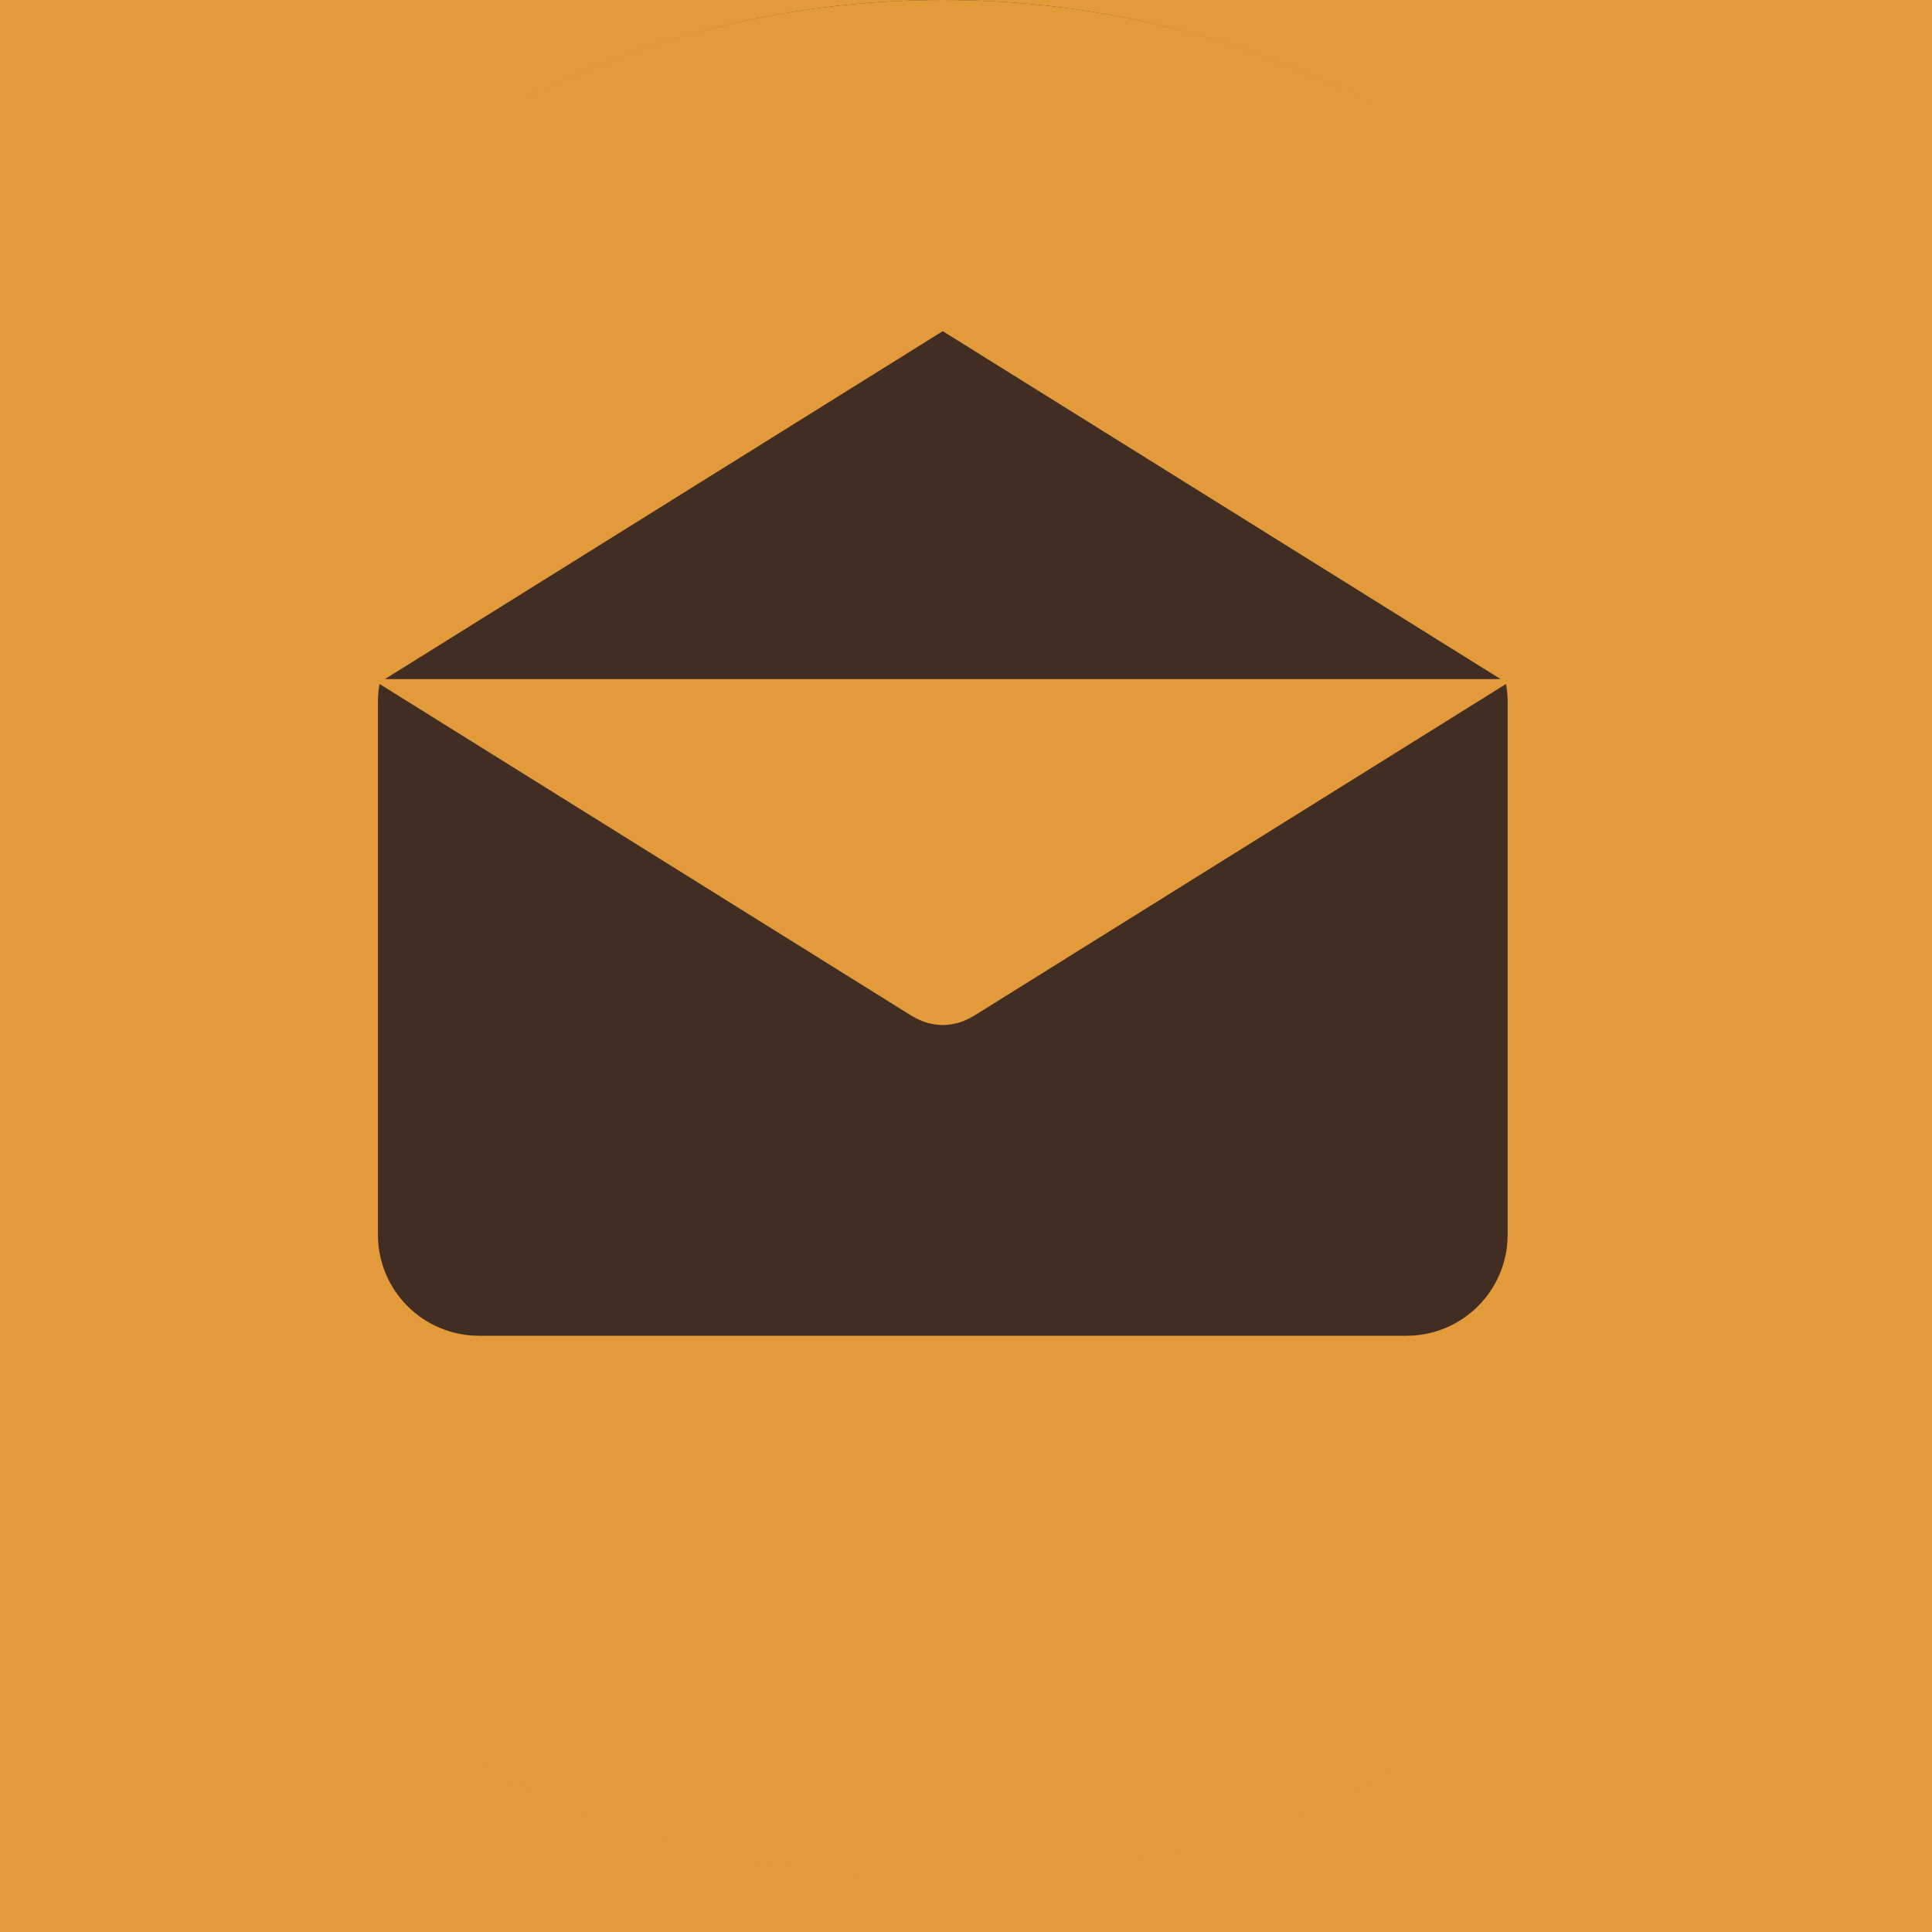
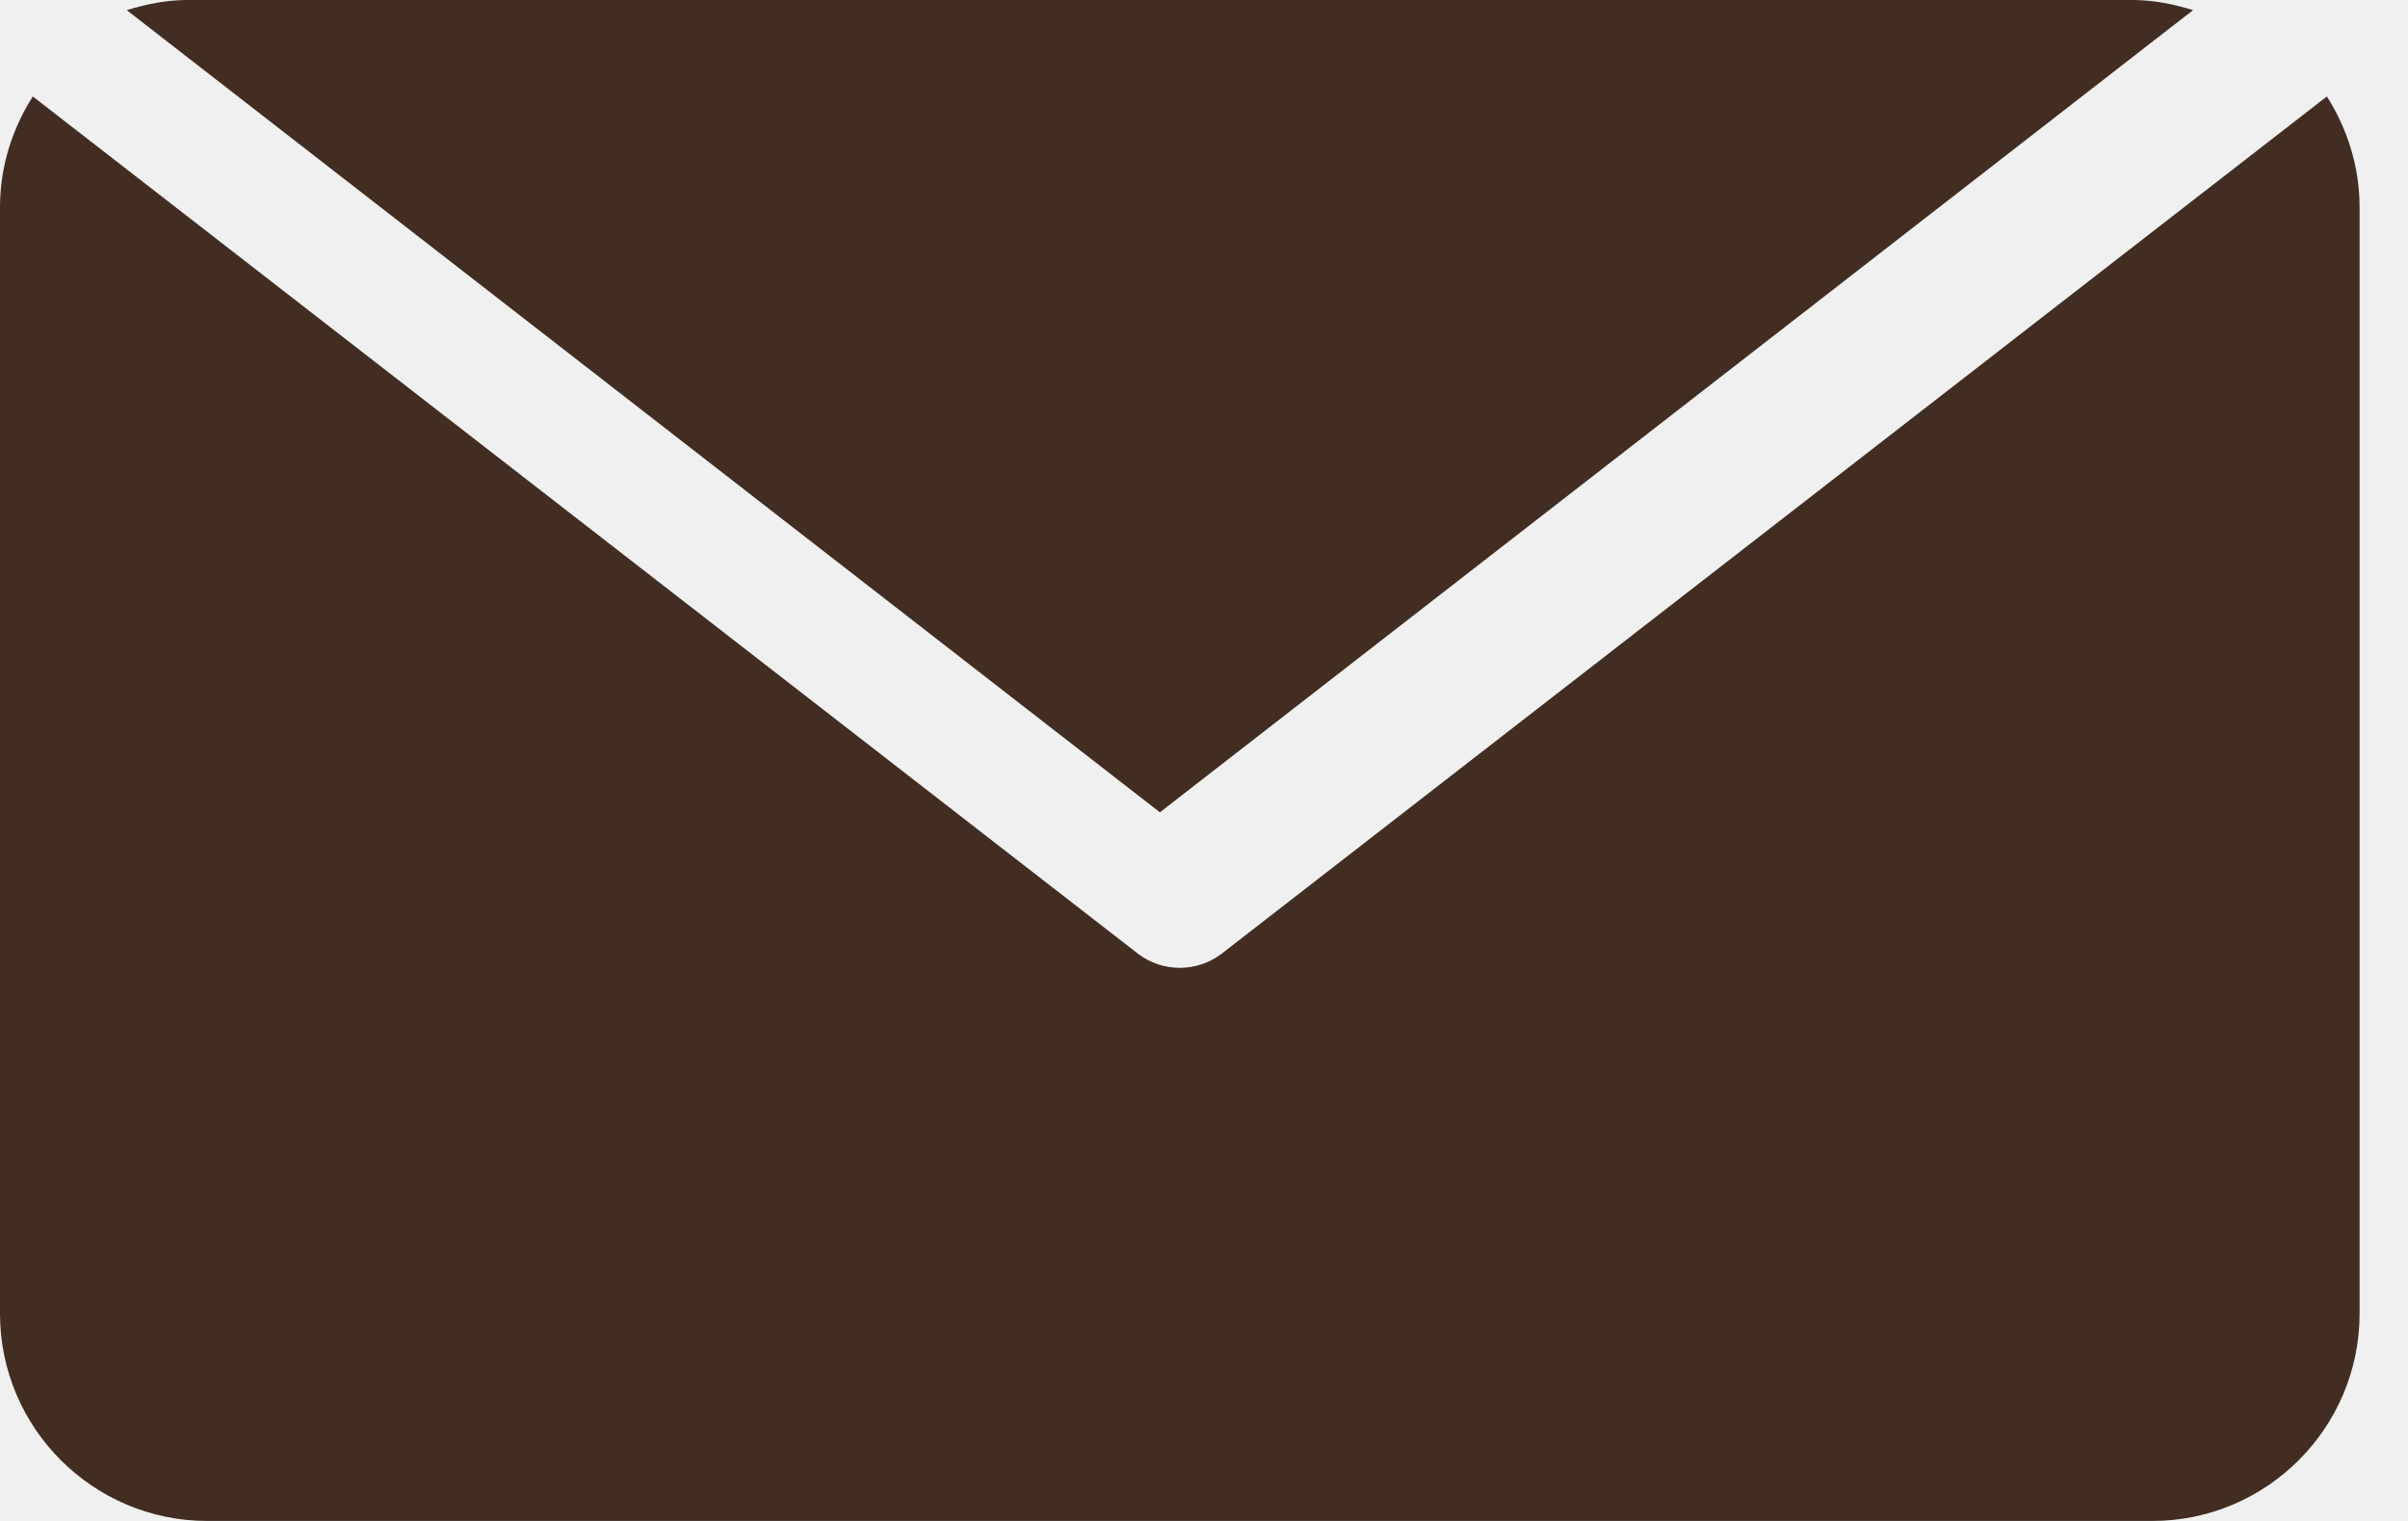
- <svg xmlns="http://www.w3.org/2000/svg" width="32" height="32" viewBox="0 0 32 32" fill="none">
-   <rect width="32" height="32" fill="#E5E5E5" />
-   <g clip-path="url(#clip0)">
-     <rect width="320" height="5978" transform="translate(-16 -4039)" fill="white" />
-     <rect x="-16" y="-293" width="320" height="493" fill="#E39A3B" />
-     <circle cx="15.615" cy="15.5" r="15.5" fill="#412D22" />
-     <mask id="mask0" mask-type="alpha" maskUnits="userSpaceOnUse" x="0" y="0" width="32" height="32">
-       <path d="M15.615 0C6.991 0 0 6.992 0 15.617C0 24.242 6.991 31.234 15.615 31.234C24.238 31.234 31.23 24.242 31.23 15.617C31.23 6.992 24.238 0 15.615 0ZM15.615 5.485L24.855 11.248H6.375L15.615 5.485ZM24.971 20.451C24.971 21.375 24.221 22.124 23.297 22.124H7.934C7.009 22.124 6.26 21.375 6.26 20.451V11.615C6.26 11.517 6.27 11.422 6.287 11.329L15.115 16.835C15.126 16.841 15.138 16.846 15.149 16.852C15.161 16.859 15.172 16.865 15.184 16.871C15.247 16.903 15.311 16.929 15.377 16.946C15.383 16.948 15.39 16.949 15.397 16.95C15.469 16.967 15.542 16.978 15.615 16.978C15.615 16.978 15.616 16.978 15.616 16.978C15.689 16.978 15.762 16.967 15.834 16.95C15.841 16.948 15.848 16.948 15.854 16.946C15.92 16.929 15.984 16.903 16.047 16.871C16.059 16.865 16.07 16.859 16.082 16.852C16.093 16.846 16.105 16.841 16.116 16.835L24.944 11.329C24.961 11.422 24.971 11.517 24.971 11.615V20.451Z" fill="#412D22" />
-     </mask>
-     <g mask="url(#mask0)">
-       <circle cx="15.615" cy="14.617" r="16.5" fill="#E39A3B" />
-     </g>
-   </g>
-   <defs>
-     <clipPath id="clip0">
-       <rect width="320" height="5978" fill="white" transform="translate(-16 -4039)" />
-     </clipPath>
-   </defs>
+ <svg xmlns="http://www.w3.org/2000/svg" width="19" height="12" viewBox="0 0 19 12" fill="none">
+   <path d="M16.825 0H1.479C1.311 0 1.153 0.033 1 0.08L9.152 6.409L17.304 0.08C17.152 0.033 16.993 0 16.825 0Z" fill="#412D22" />
+   <path d="M18.36 0.761L9.636 7.527C9.539 7.6 9.424 7.636 9.309 7.636C9.194 7.636 9.079 7.6 8.982 7.527L0.259 0.761C0.097 1.015 0 1.314 0 1.636V10.364C0 11.266 0.734 12 1.636 12H16.982C17.884 12 18.618 11.266 18.618 10.364V1.636C18.618 1.314 18.521 1.015 18.36 0.761Z" fill="#412D22" />
</svg>
